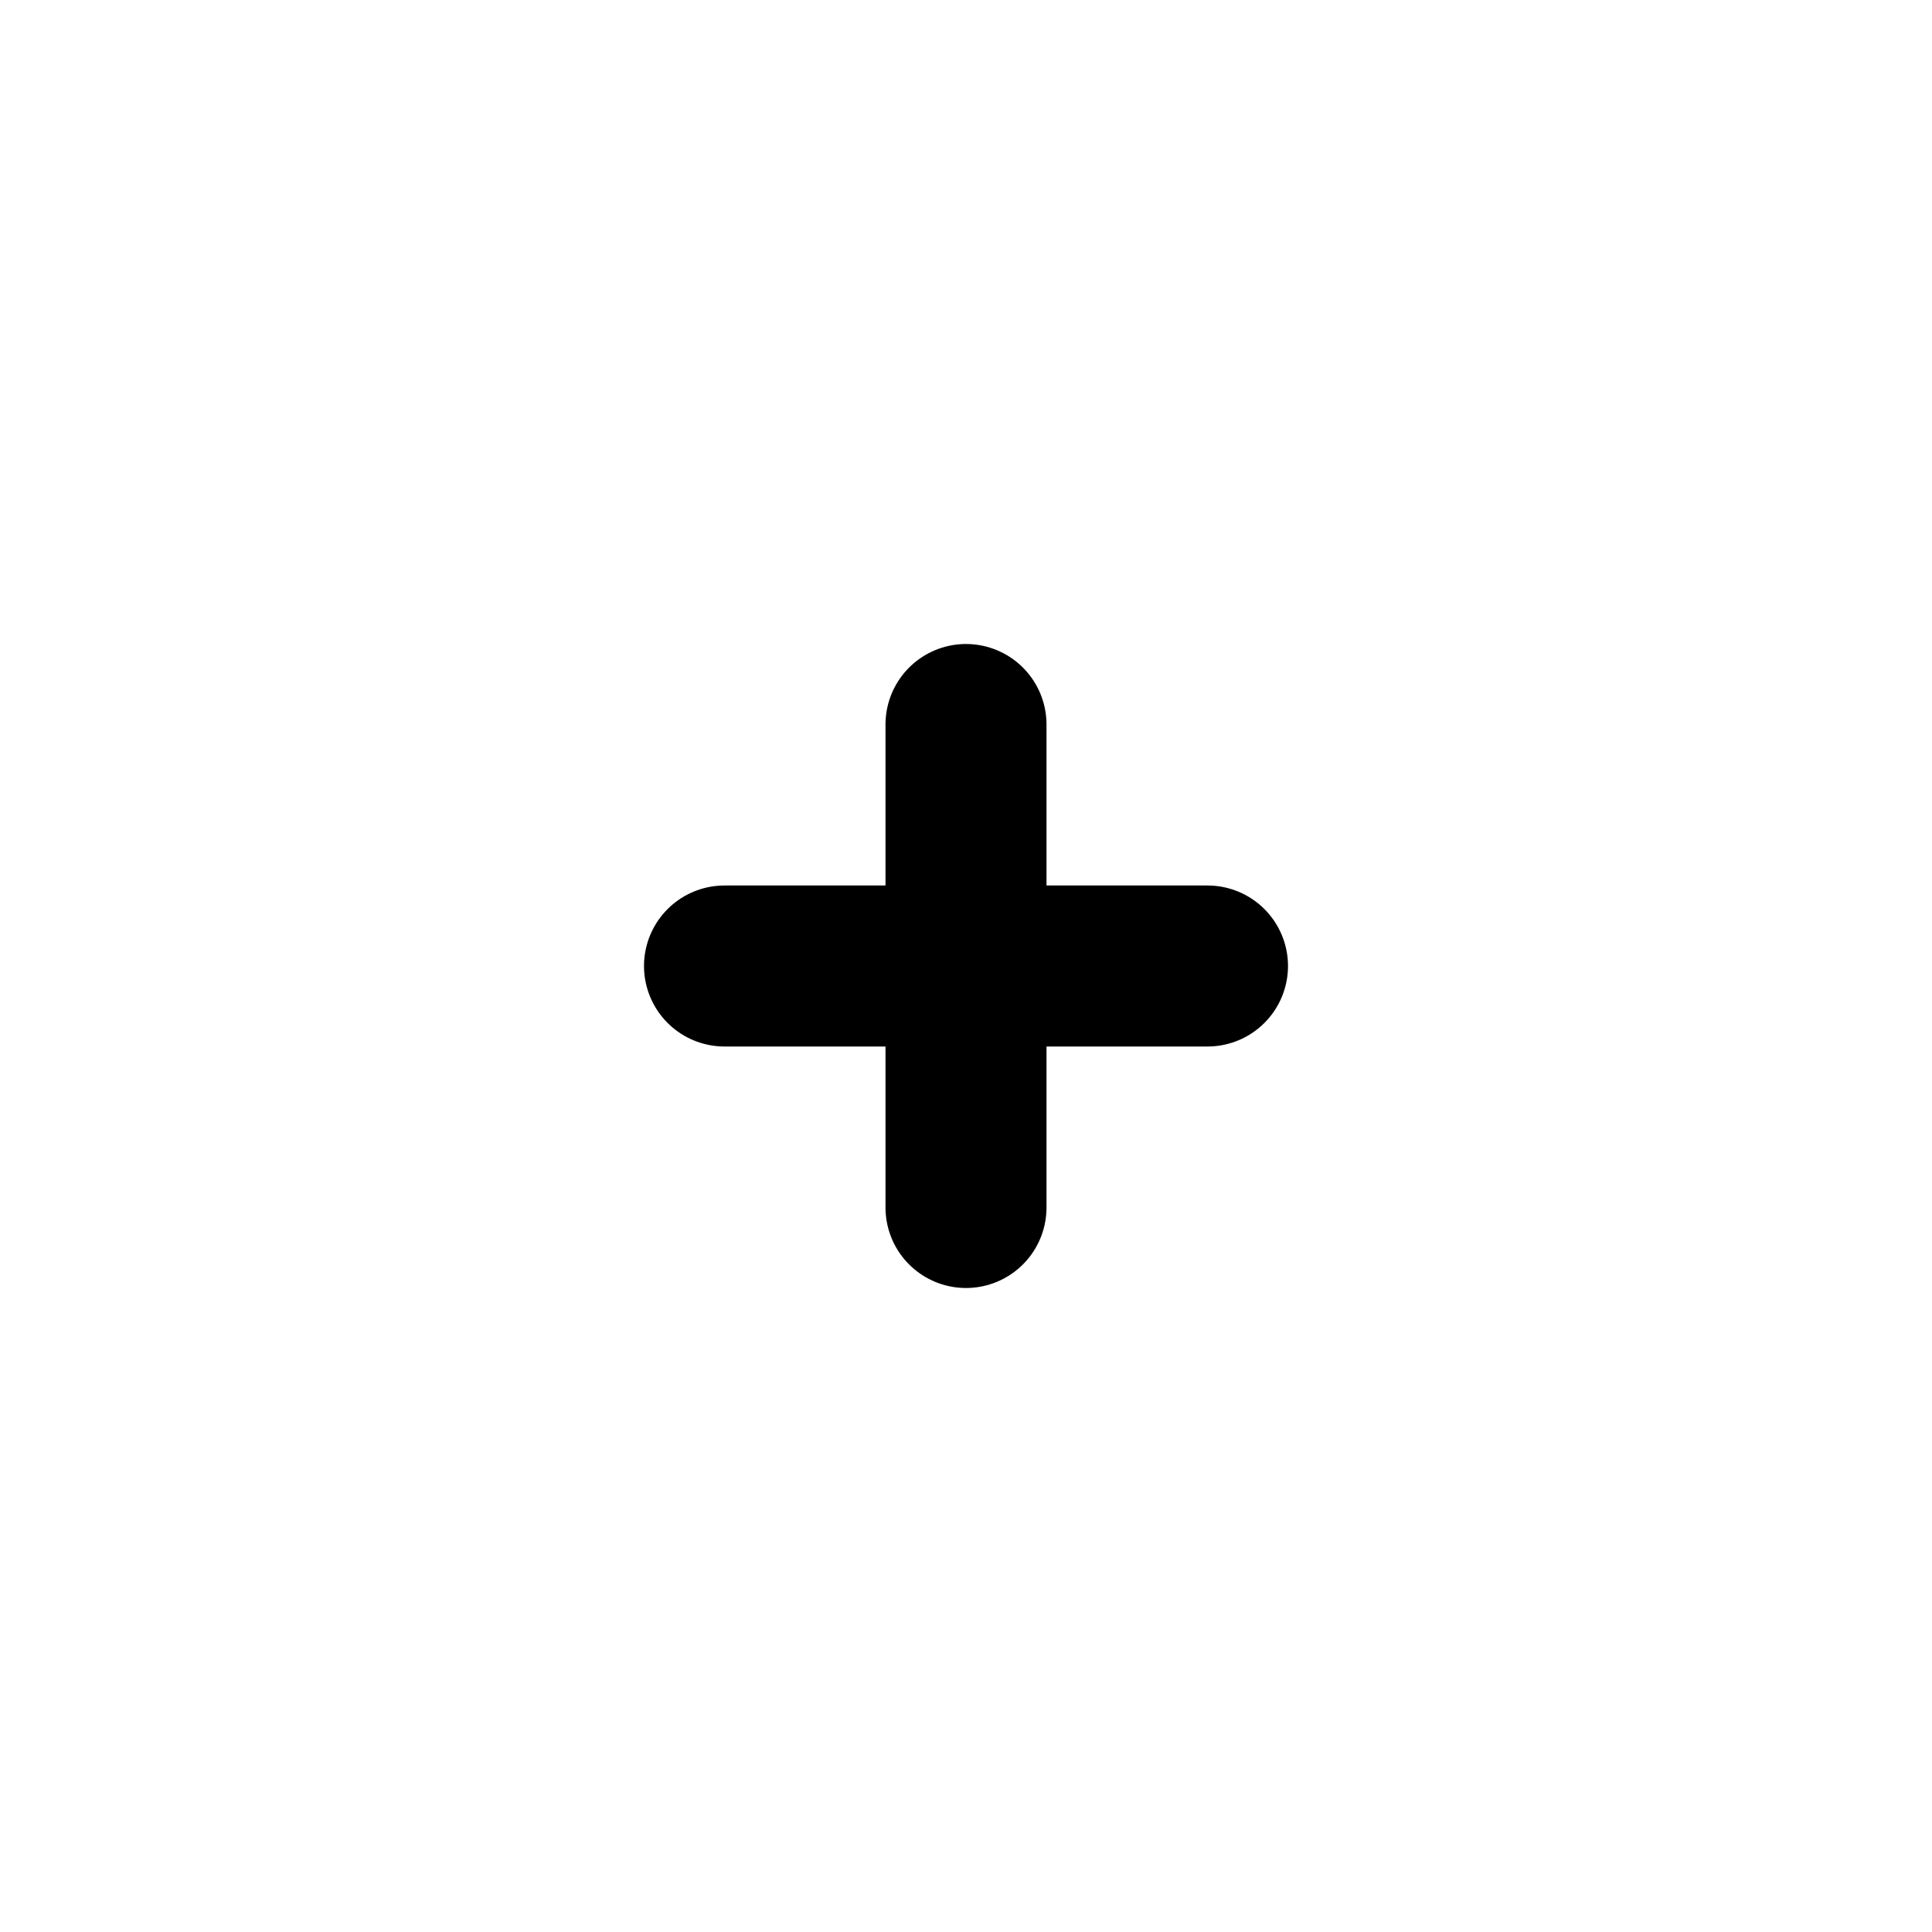
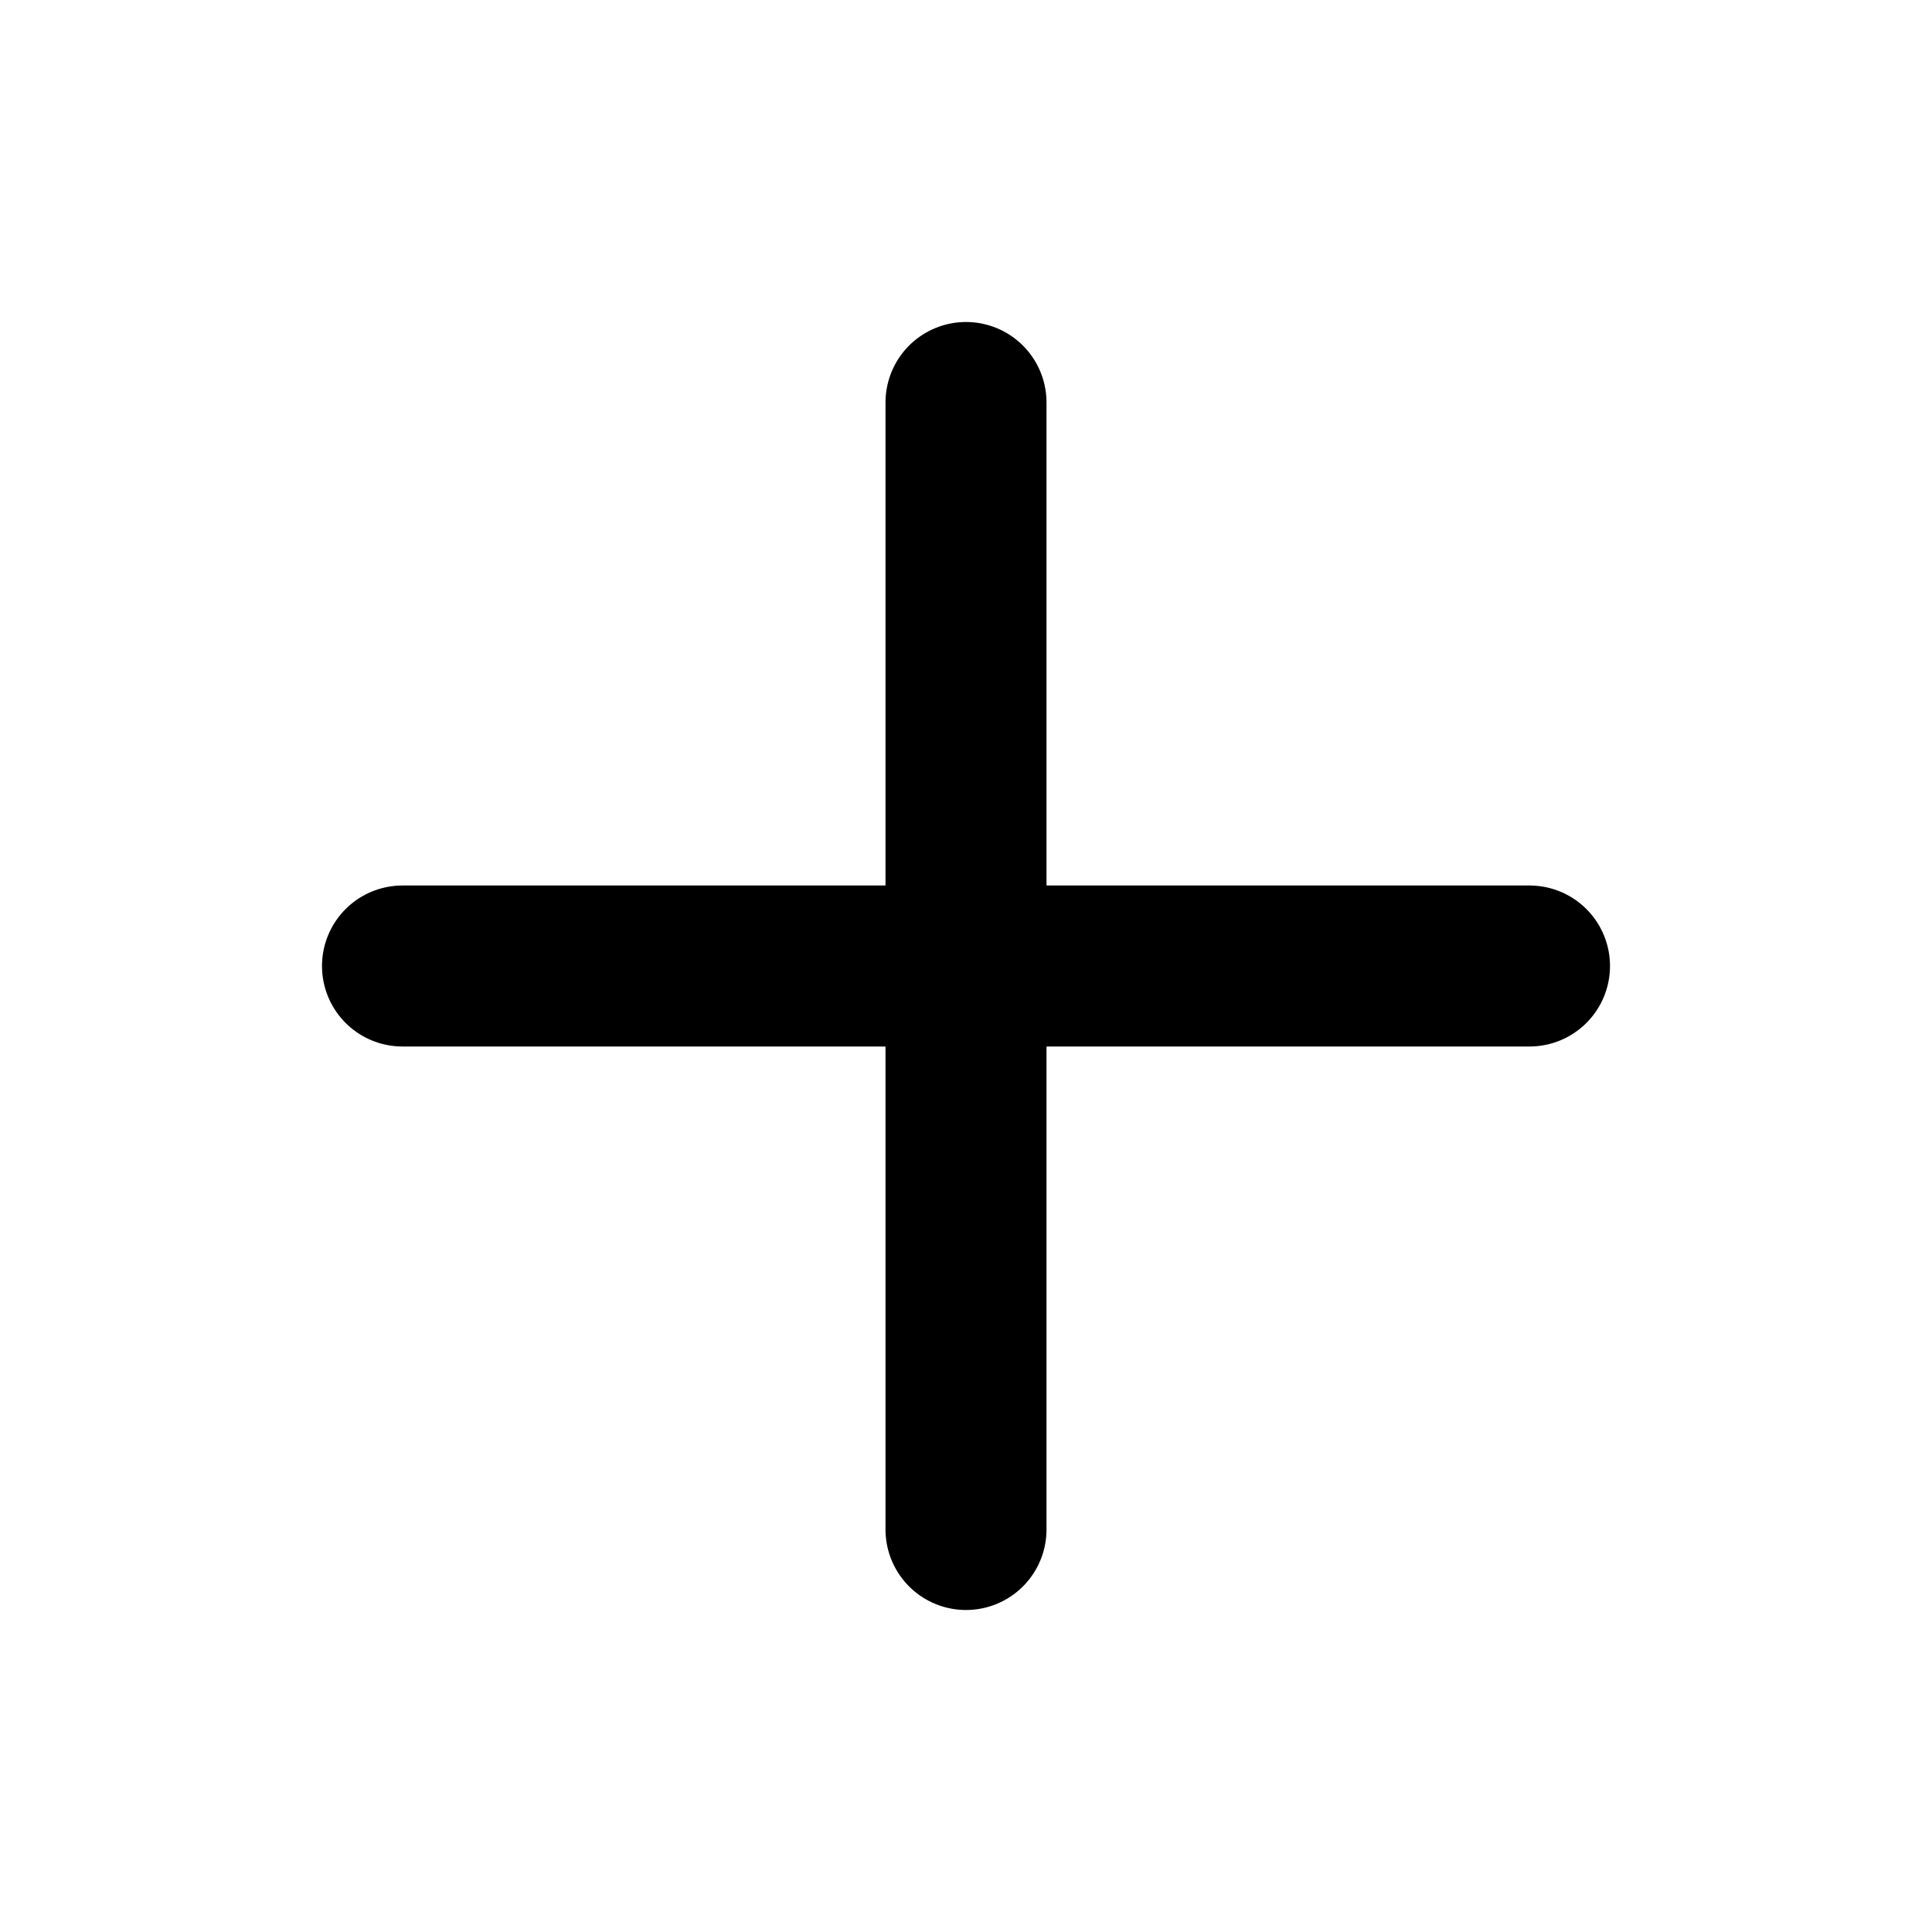
- <svg xmlns="http://www.w3.org/2000/svg" viewBox="0 0 24 24" fill="none" stroke="currentColor" stroke-width="2" stroke-linecap="round" stroke-linejoin="round" class="">
+ <svg xmlns="http://www.w3.org/2000/svg" viewBox="0 0 24 24" fill="none" stroke="currentColor" stroke-width="2" stroke-linecap="round" stroke-linejoin="round">
  <path stroke="none" d="M0 0h24v24H0z" fill="none" />
-   <path d="M15 12h-6" />
-   <path d="M12 9v6" />
+   <path d="M12 5l0 14" />
+   <path d="M5 12l14 0" />
</svg>
